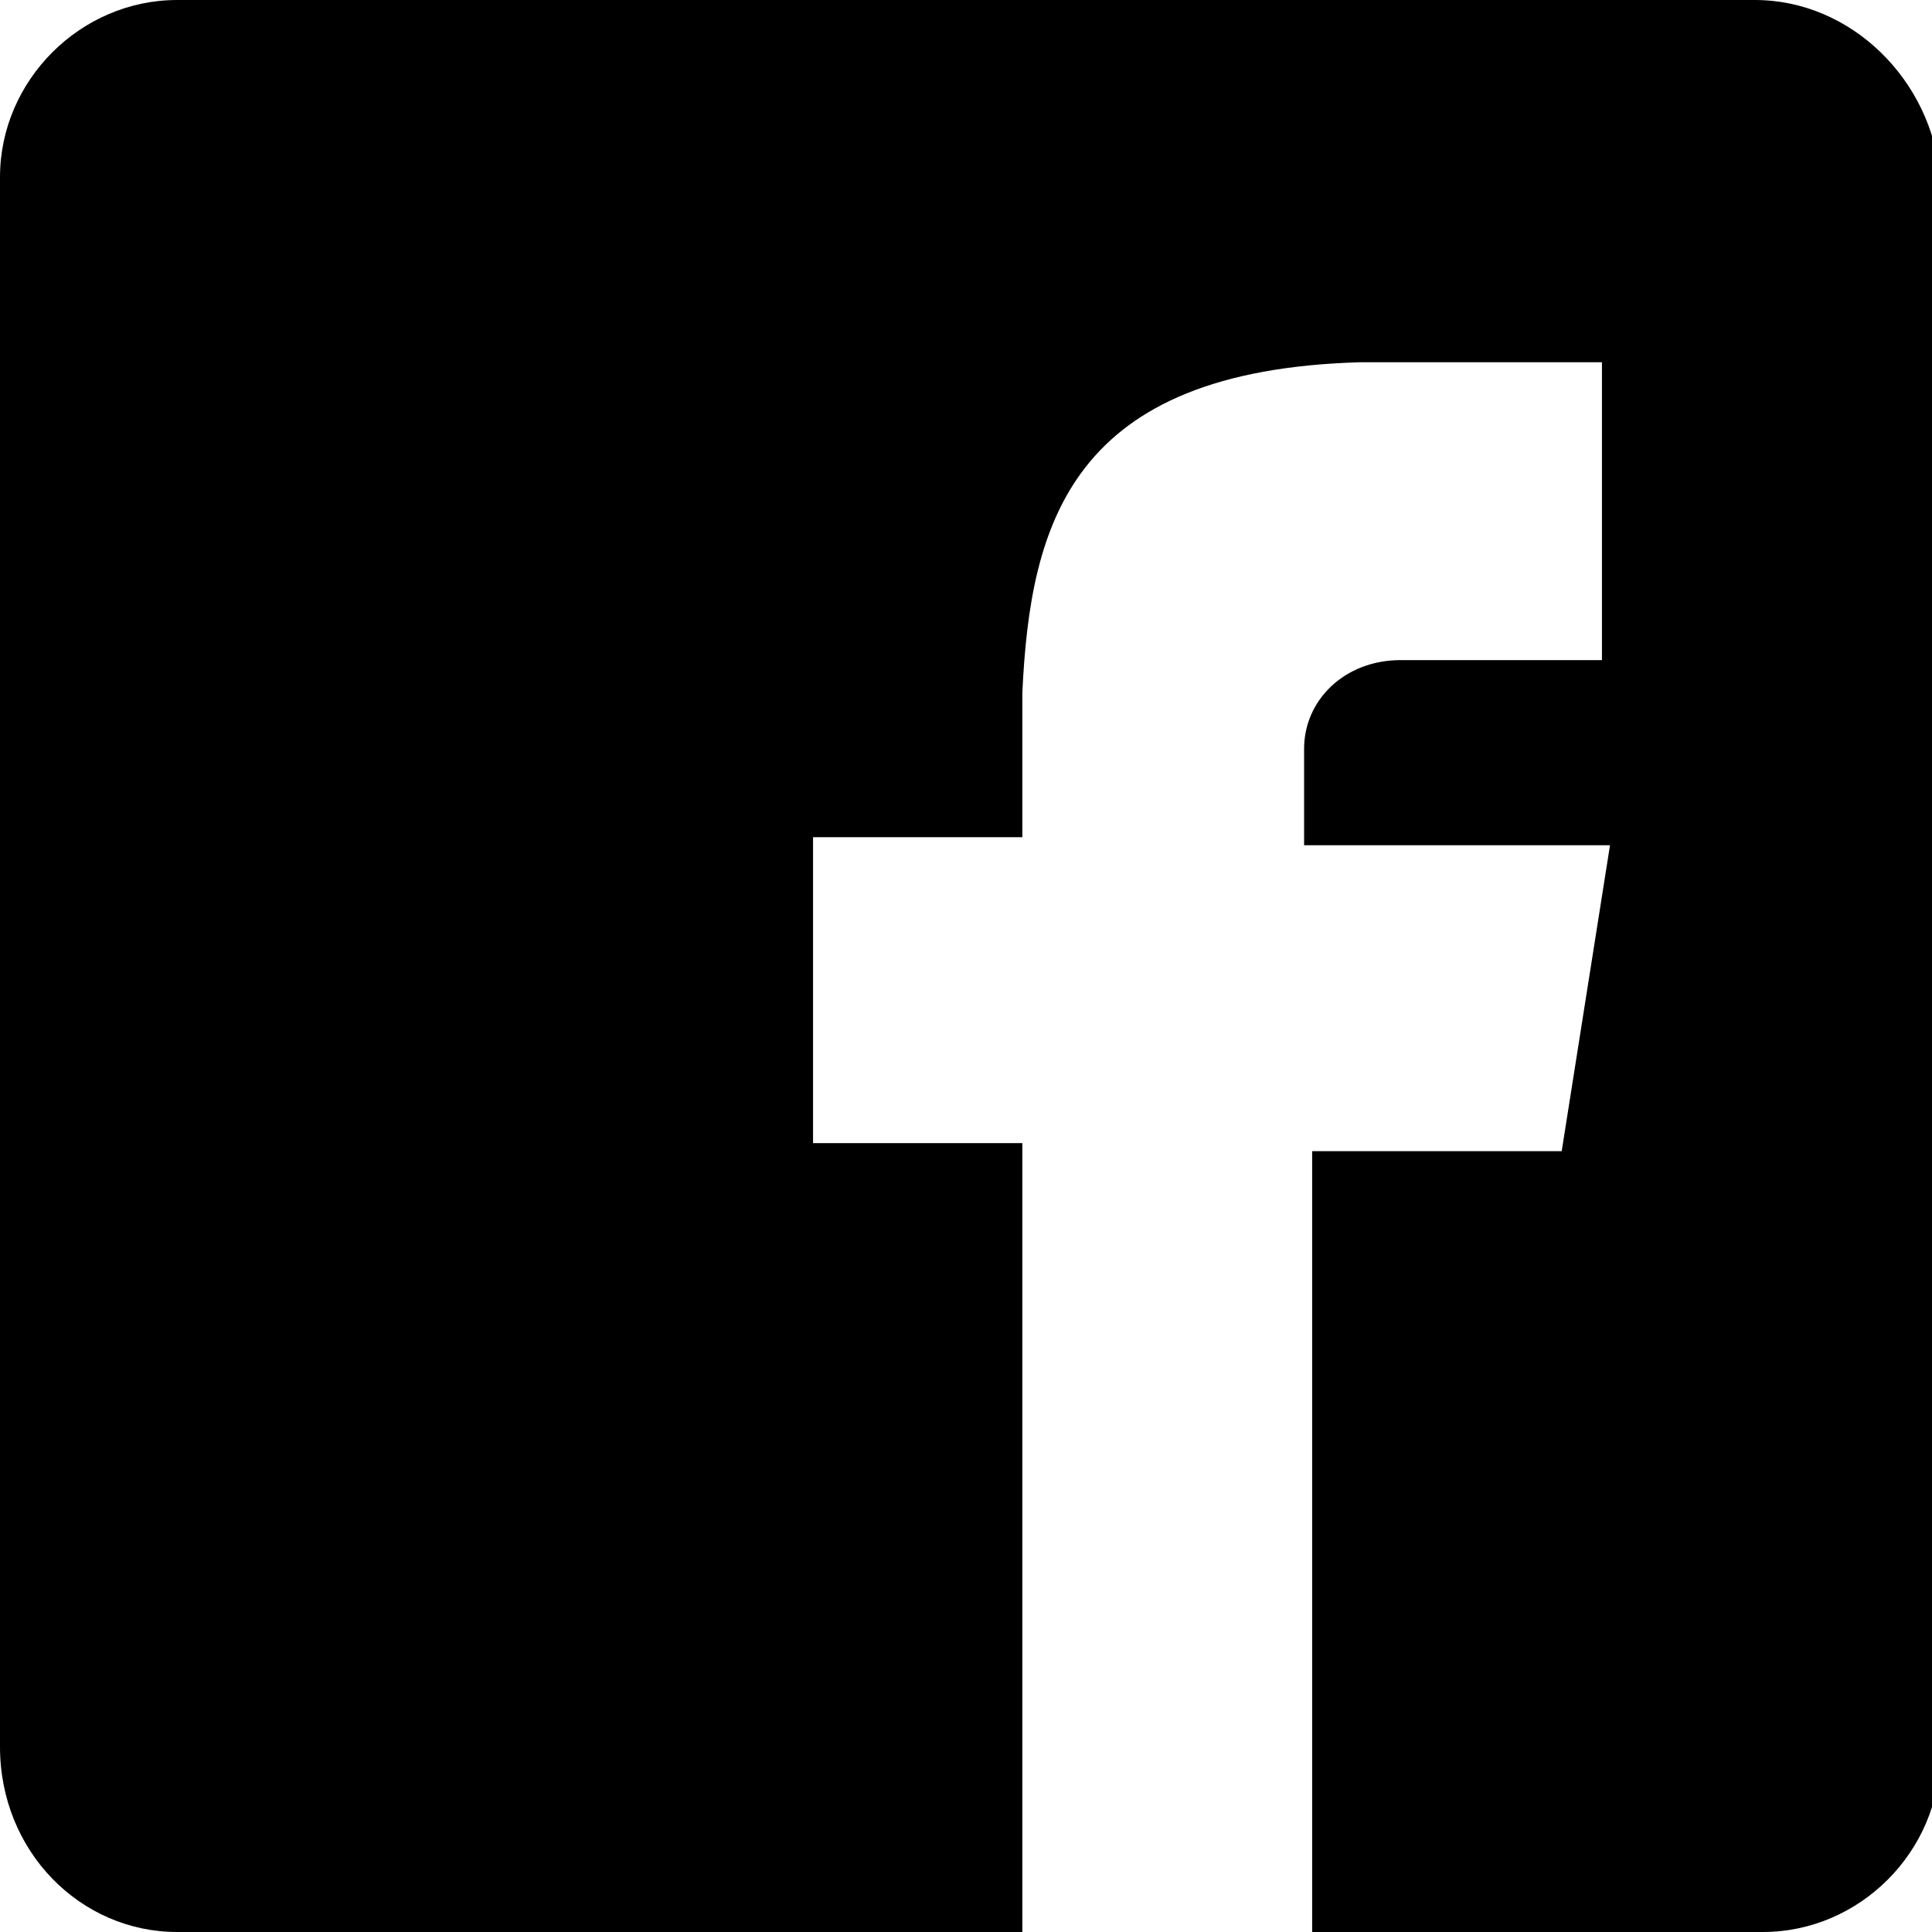
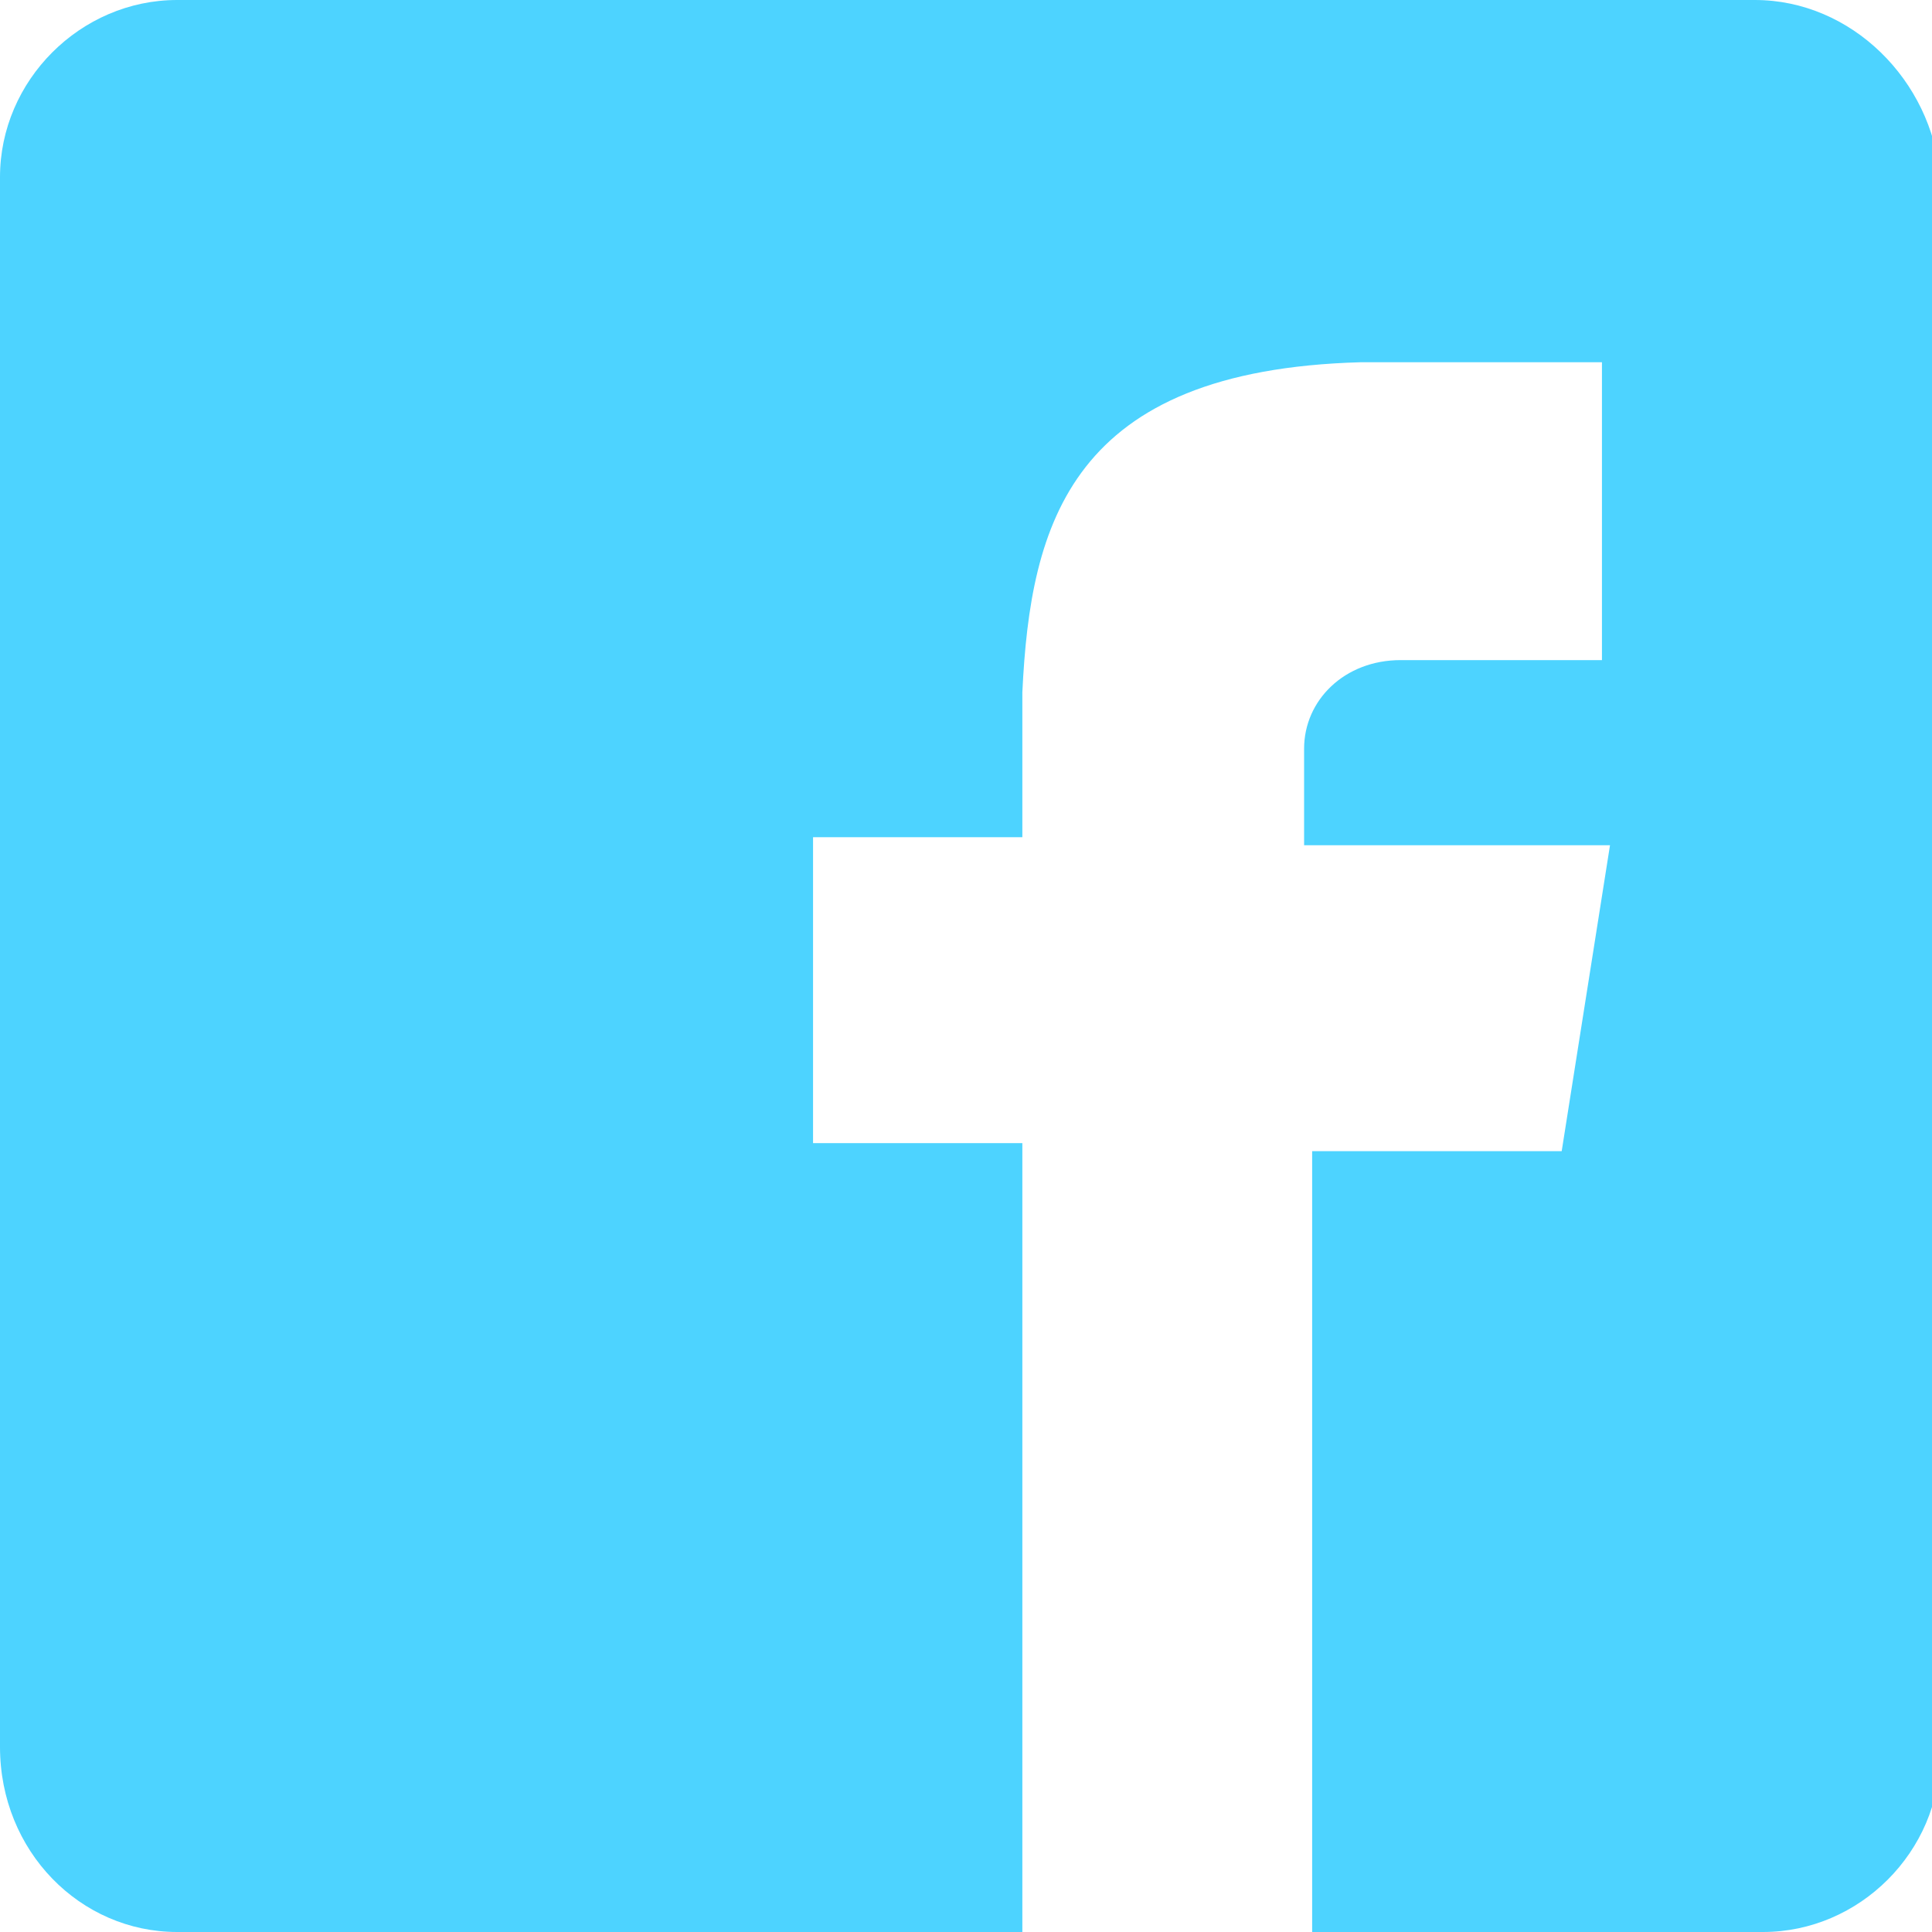
- <svg xmlns="http://www.w3.org/2000/svg" version="1.1" id="Layer_1" x="0px" y="0px" viewBox="0 0 24 24" style="enable-background:new 0 0 24 24;" xml:space="preserve">
-   <style type="text/css">
- 	.st0{fill-rule:evenodd;clip-rule:evenodd;}
- </style>
-   <g>
-     <path class="st0" d="M21.8,0H2.2C1,0,0,1,0,2.2v19.5C0,23,1,24,2.2,24h10.5v-9.8h-2.6v-3.8h2.6V8.6c0.1-2.1,0.6-4,4.2-4.1h3v3.7   h-2.5c-0.7,0-1.2,0.5-1.2,1.1l0,0v0.1v1.1H20l-0.6,3.8h-3.1V24h5.6c1.2,0,2.2-1,2.2-2.2V2.2C24,1,23,0,21.8,0" />
-   </g>
+ <svg xmlns="http://www.w3.org/2000/svg" fill="#4dd3ff" viewBox="0 0 24 24">
+   <path fill-rule="evenodd" d="M21.8 0H2.2C1 0 0 1 0 2.2v19.5C0 23 1 24 2.2 24h10.5v-9.8h-2.6v-3.8h2.6V8.6c.1-2.1.6-4 4.2-4.1h3v3.7h-2.5c-.7 0-1.2.5-1.2 1.1V10.5H20l-.6 3.8h-3.1V24h5.6c1.2 0 2.2-1 2.2-2.2V2.2C24 1 23 0 21.8 0" clip-rule="evenodd" />
</svg>
